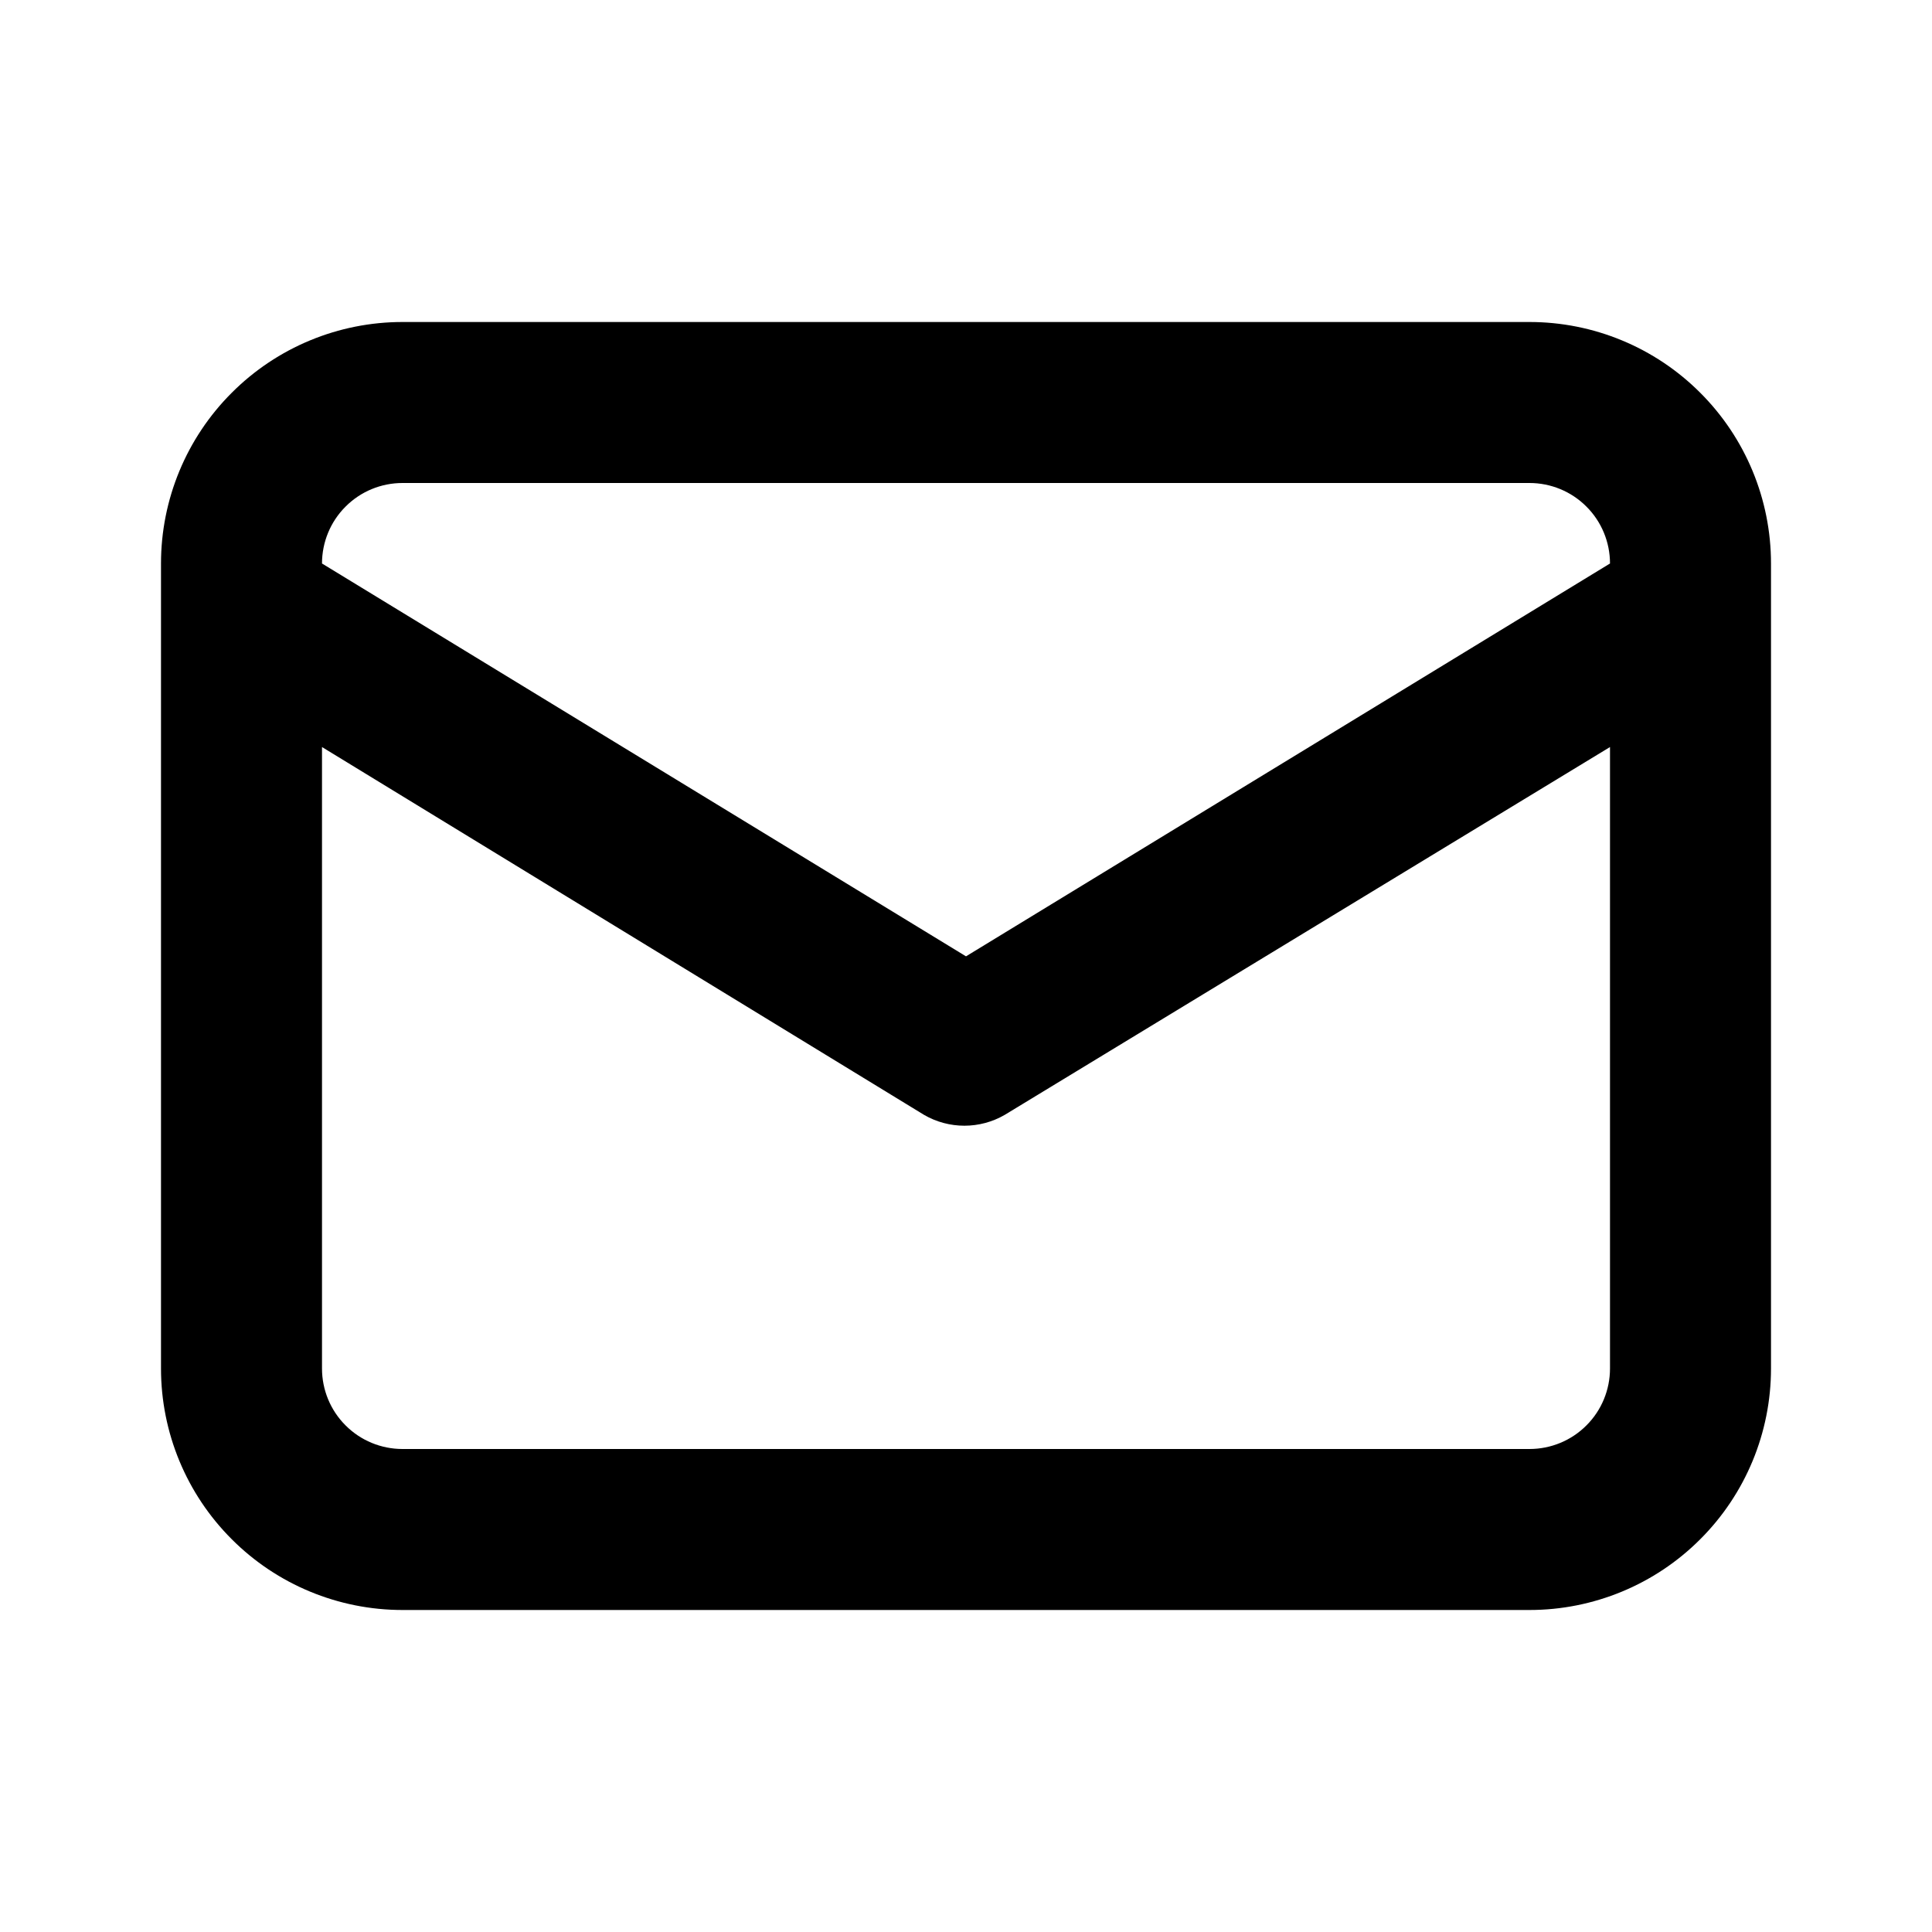
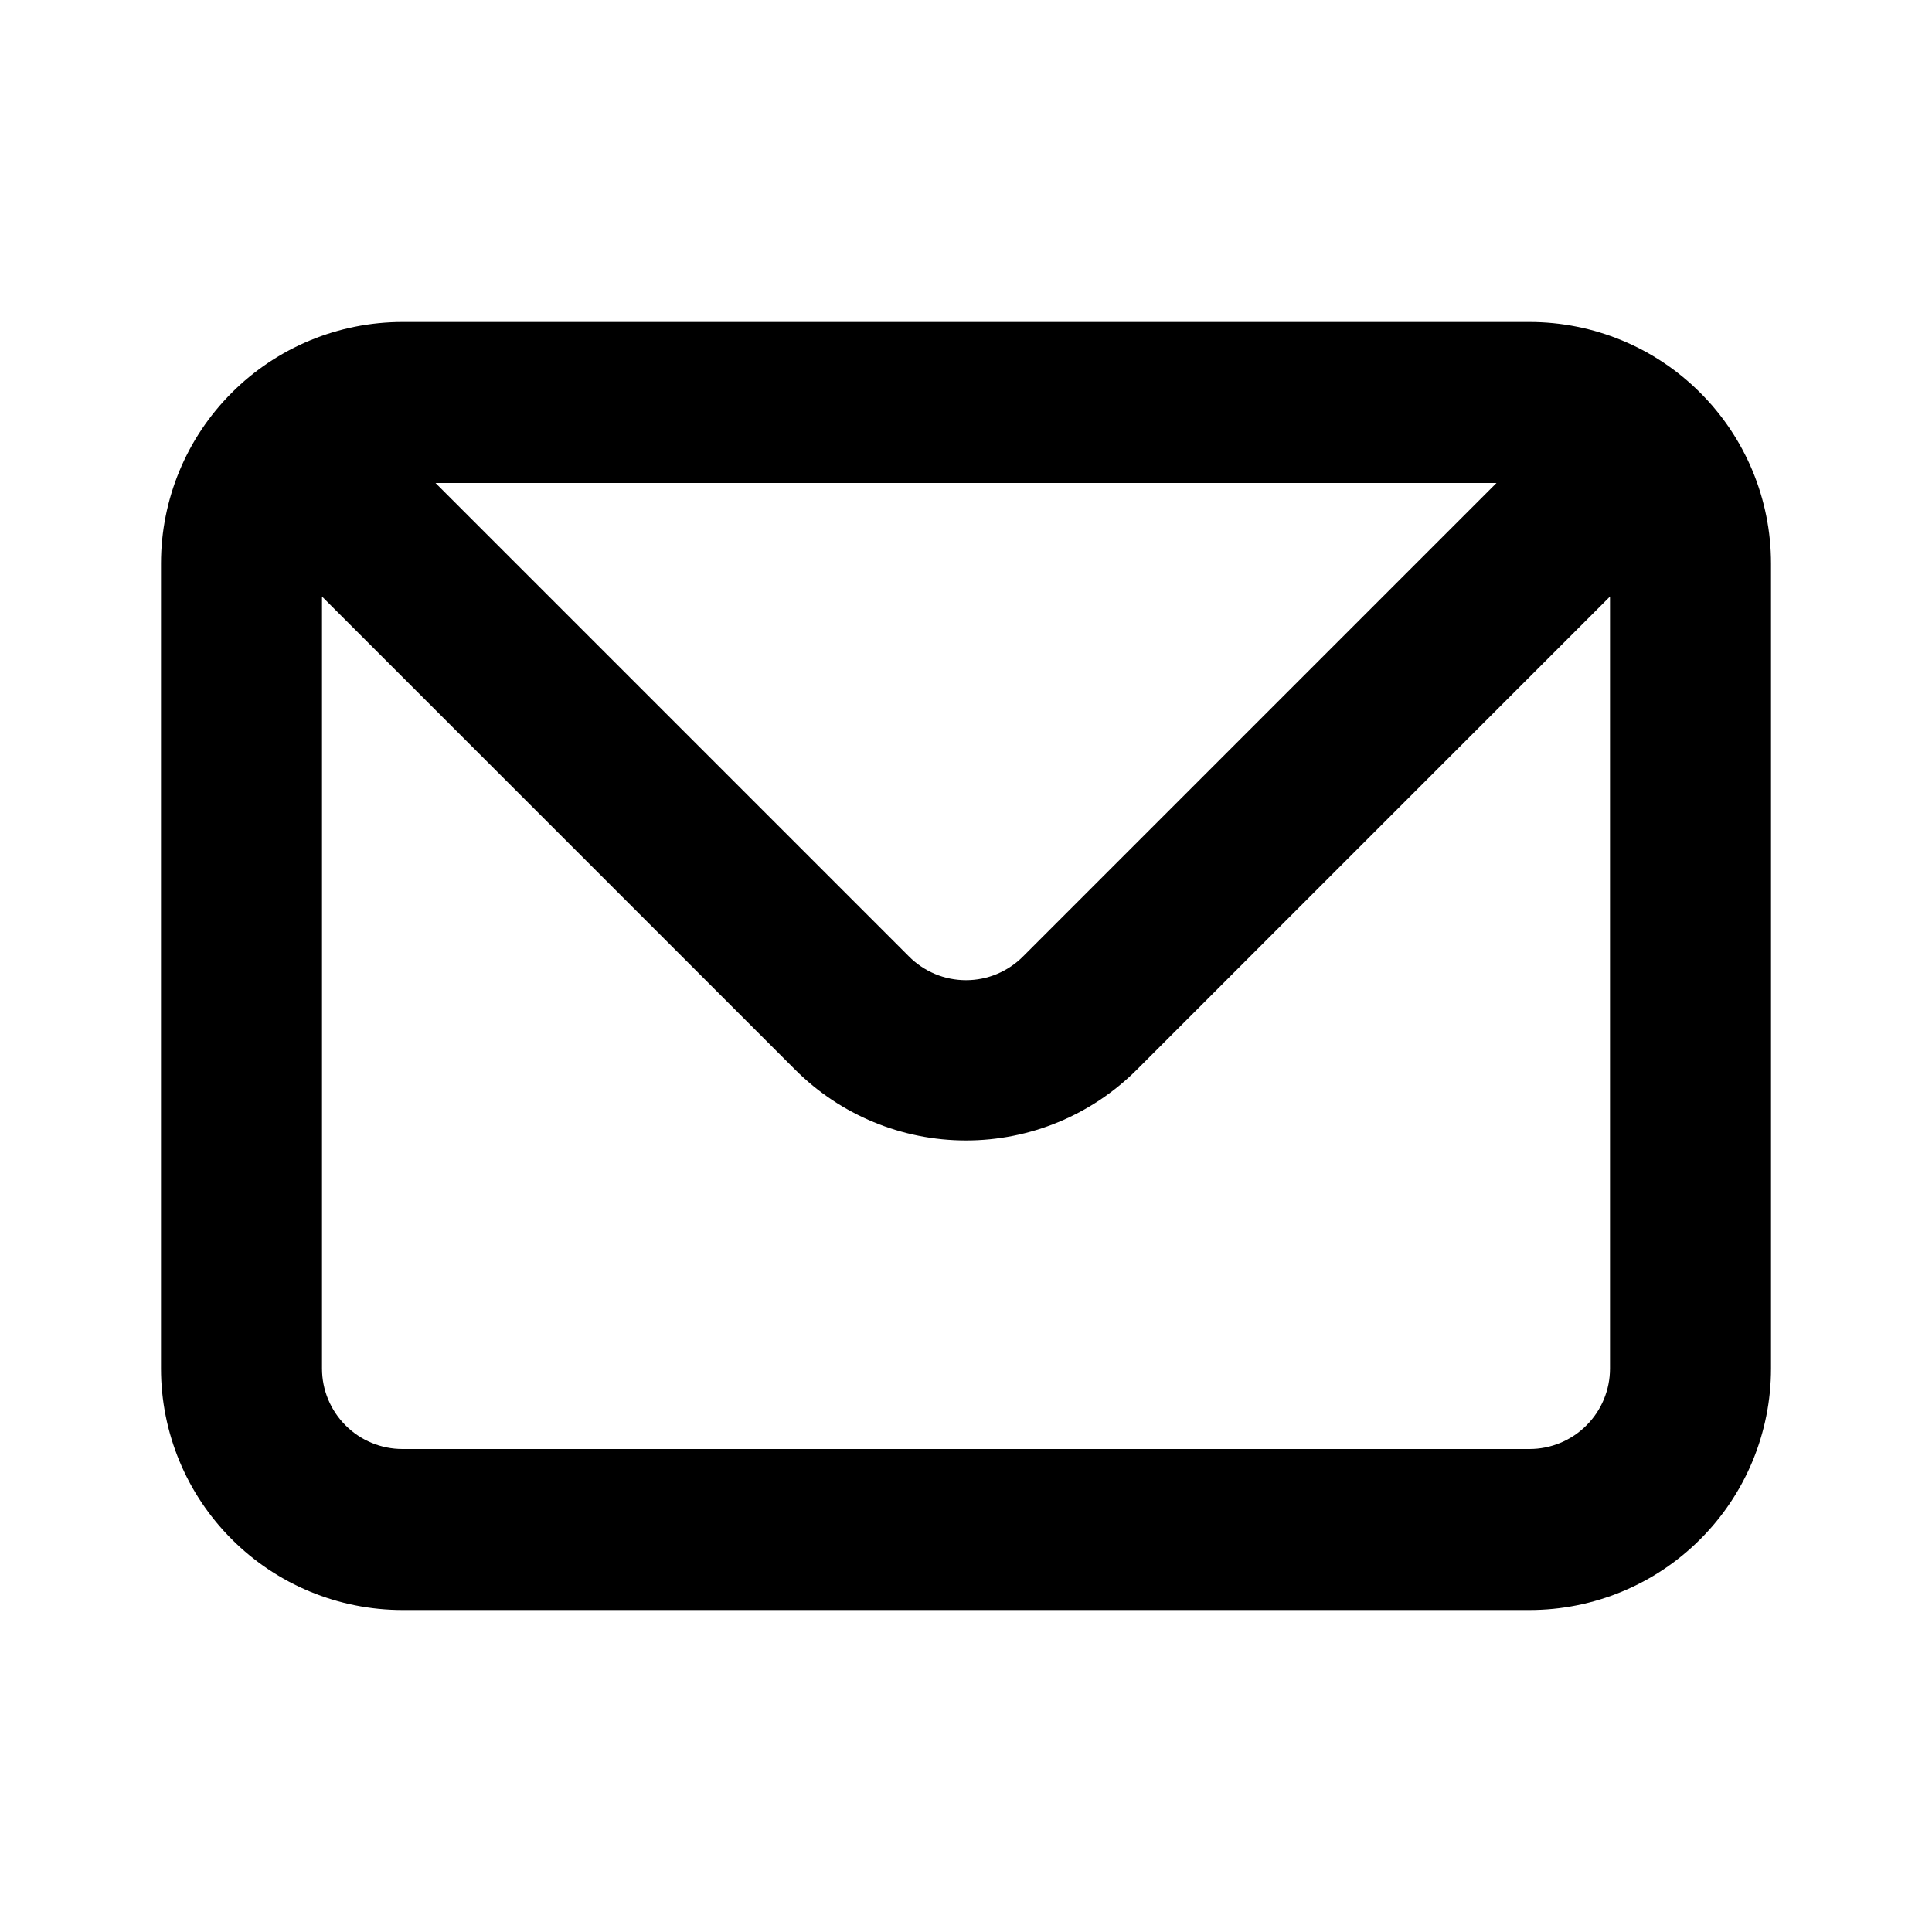
<svg xmlns="http://www.w3.org/2000/svg" width="24" height="24" viewBox="0 0 24 24" fill="none">
-   <path d="M19 4H5C4.204 4 3.441 4.316 2.879 4.879C2.316 5.441 2 6.204 2 7V17C2 17.796 2.316 18.559 2.879 19.121C3.441 19.684 4.204 20 5 20H19C19.796 20 20.559 19.684 21.121 19.121C21.684 18.559 22 17.796 22 17V7C22 6.204 21.684 5.441 21.121 4.879C20.559 4.316 19.796 4 19 4ZM5 6H19C19.265 6 19.52 6.105 19.707 6.293C19.895 6.48 20 6.735 20 7L12 11.88L4 7C4 6.735 4.105 6.48 4.293 6.293C4.48 6.105 4.735 6 5 6ZM20 17C20 17.265 19.895 17.52 19.707 17.707C19.52 17.895 19.265 18 19 18H5C4.735 18 4.48 17.895 4.293 17.707C4.105 17.52 4 17.265 4 17V9.28L11.48 13.85C11.632 13.938 11.805 13.984 11.98 13.984C12.155 13.984 12.328 13.938 12.48 13.85L20 9.28V17Z" fill="black" />
+   <path d="M19 4H5C4.204 4 3.441 4.316 2.879 4.879C2.316 5.441 2 6.204 2 7V17C2 17.796 2.316 18.559 2.879 19.121C3.441 19.684 4.204 20 5 20H19C19.796 20 20.559 19.684 21.121 19.121C21.684 18.559 22 17.796 22 17V7C22 6.204 21.684 5.441 21.121 4.879C20.559 4.316 19.796 4 19 4ZM18.59 6L12.71 11.88C12.617 11.974 12.506 12.048 12.385 12.099C12.263 12.15 12.132 12.176 12 12.176C11.868 12.176 11.737 12.15 11.615 12.099C11.494 12.048 11.383 11.974 11.29 11.88L5.41 6H18.59ZM20 17C20 17.265 19.895 17.52 19.707 17.707C19.52 17.895 19.265 18 19 18H5C4.735 18 4.48 17.895 4.293 17.707C4.105 17.52 4 17.265 4 17V7.41L9.88 13.29C10.443 13.852 11.205 14.167 12 14.167C12.795 14.167 13.557 13.852 14.12 13.29L20 7.41V17Z" fill="black" />
</svg>
